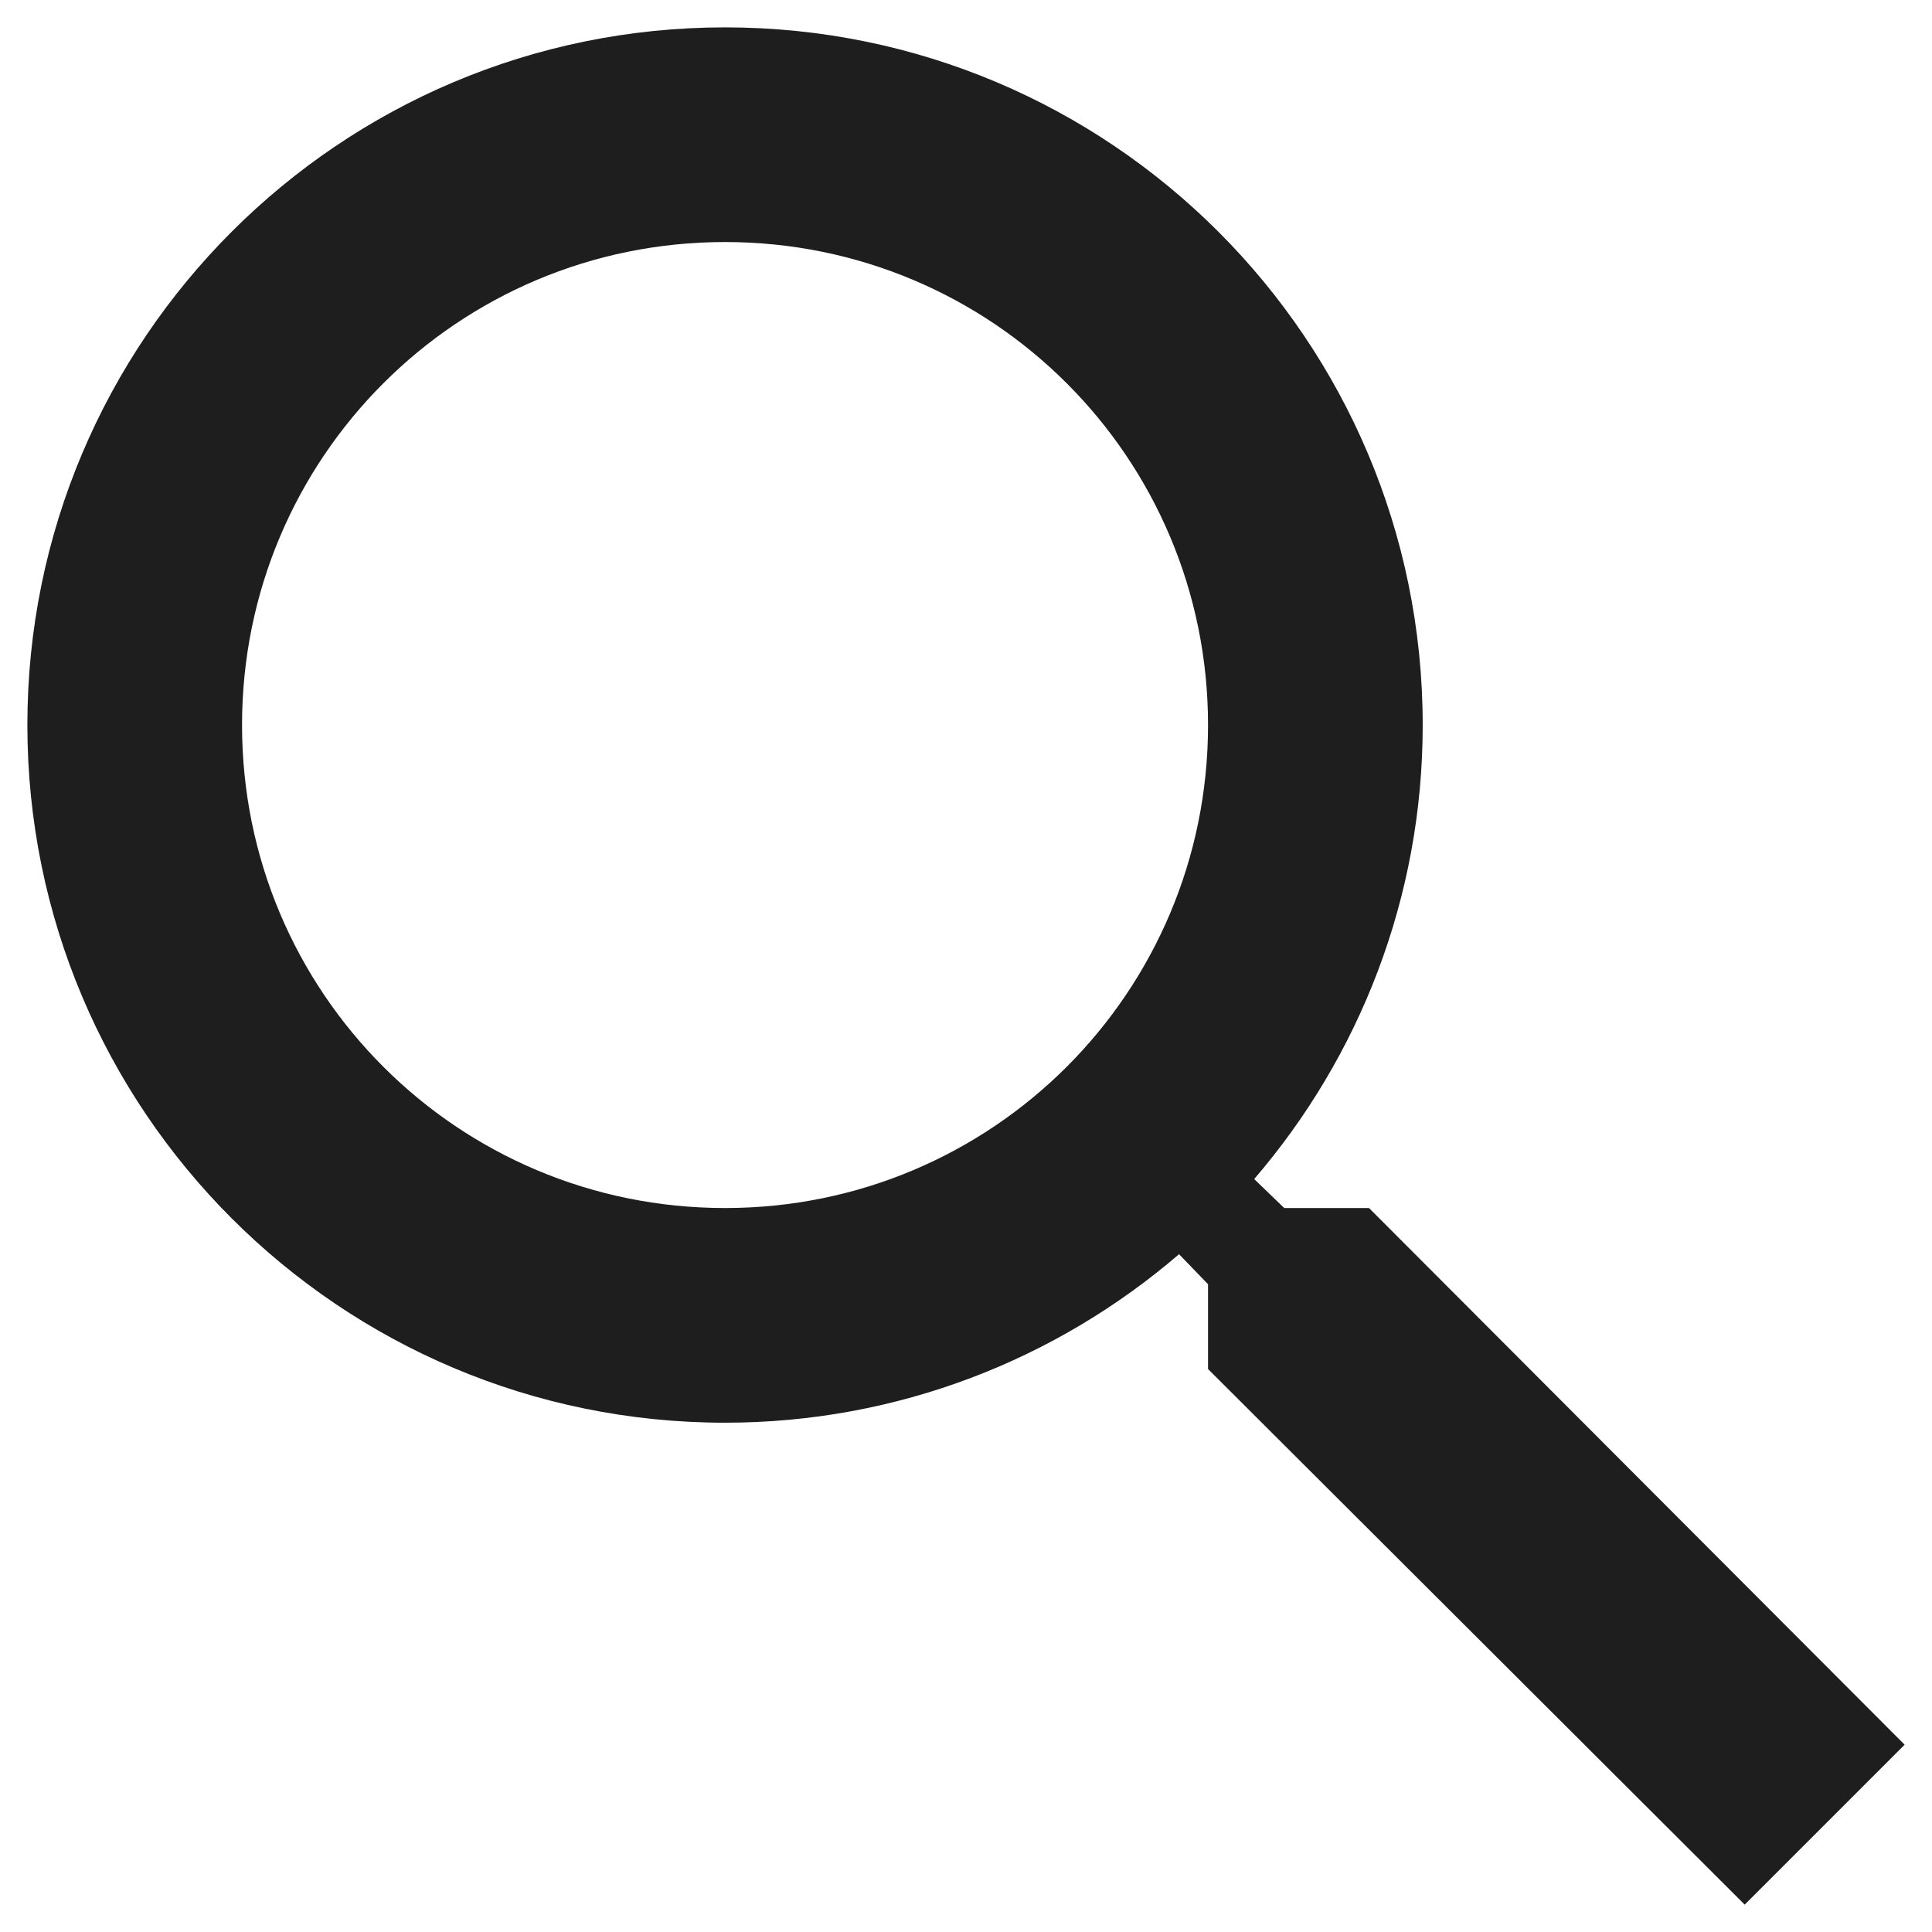
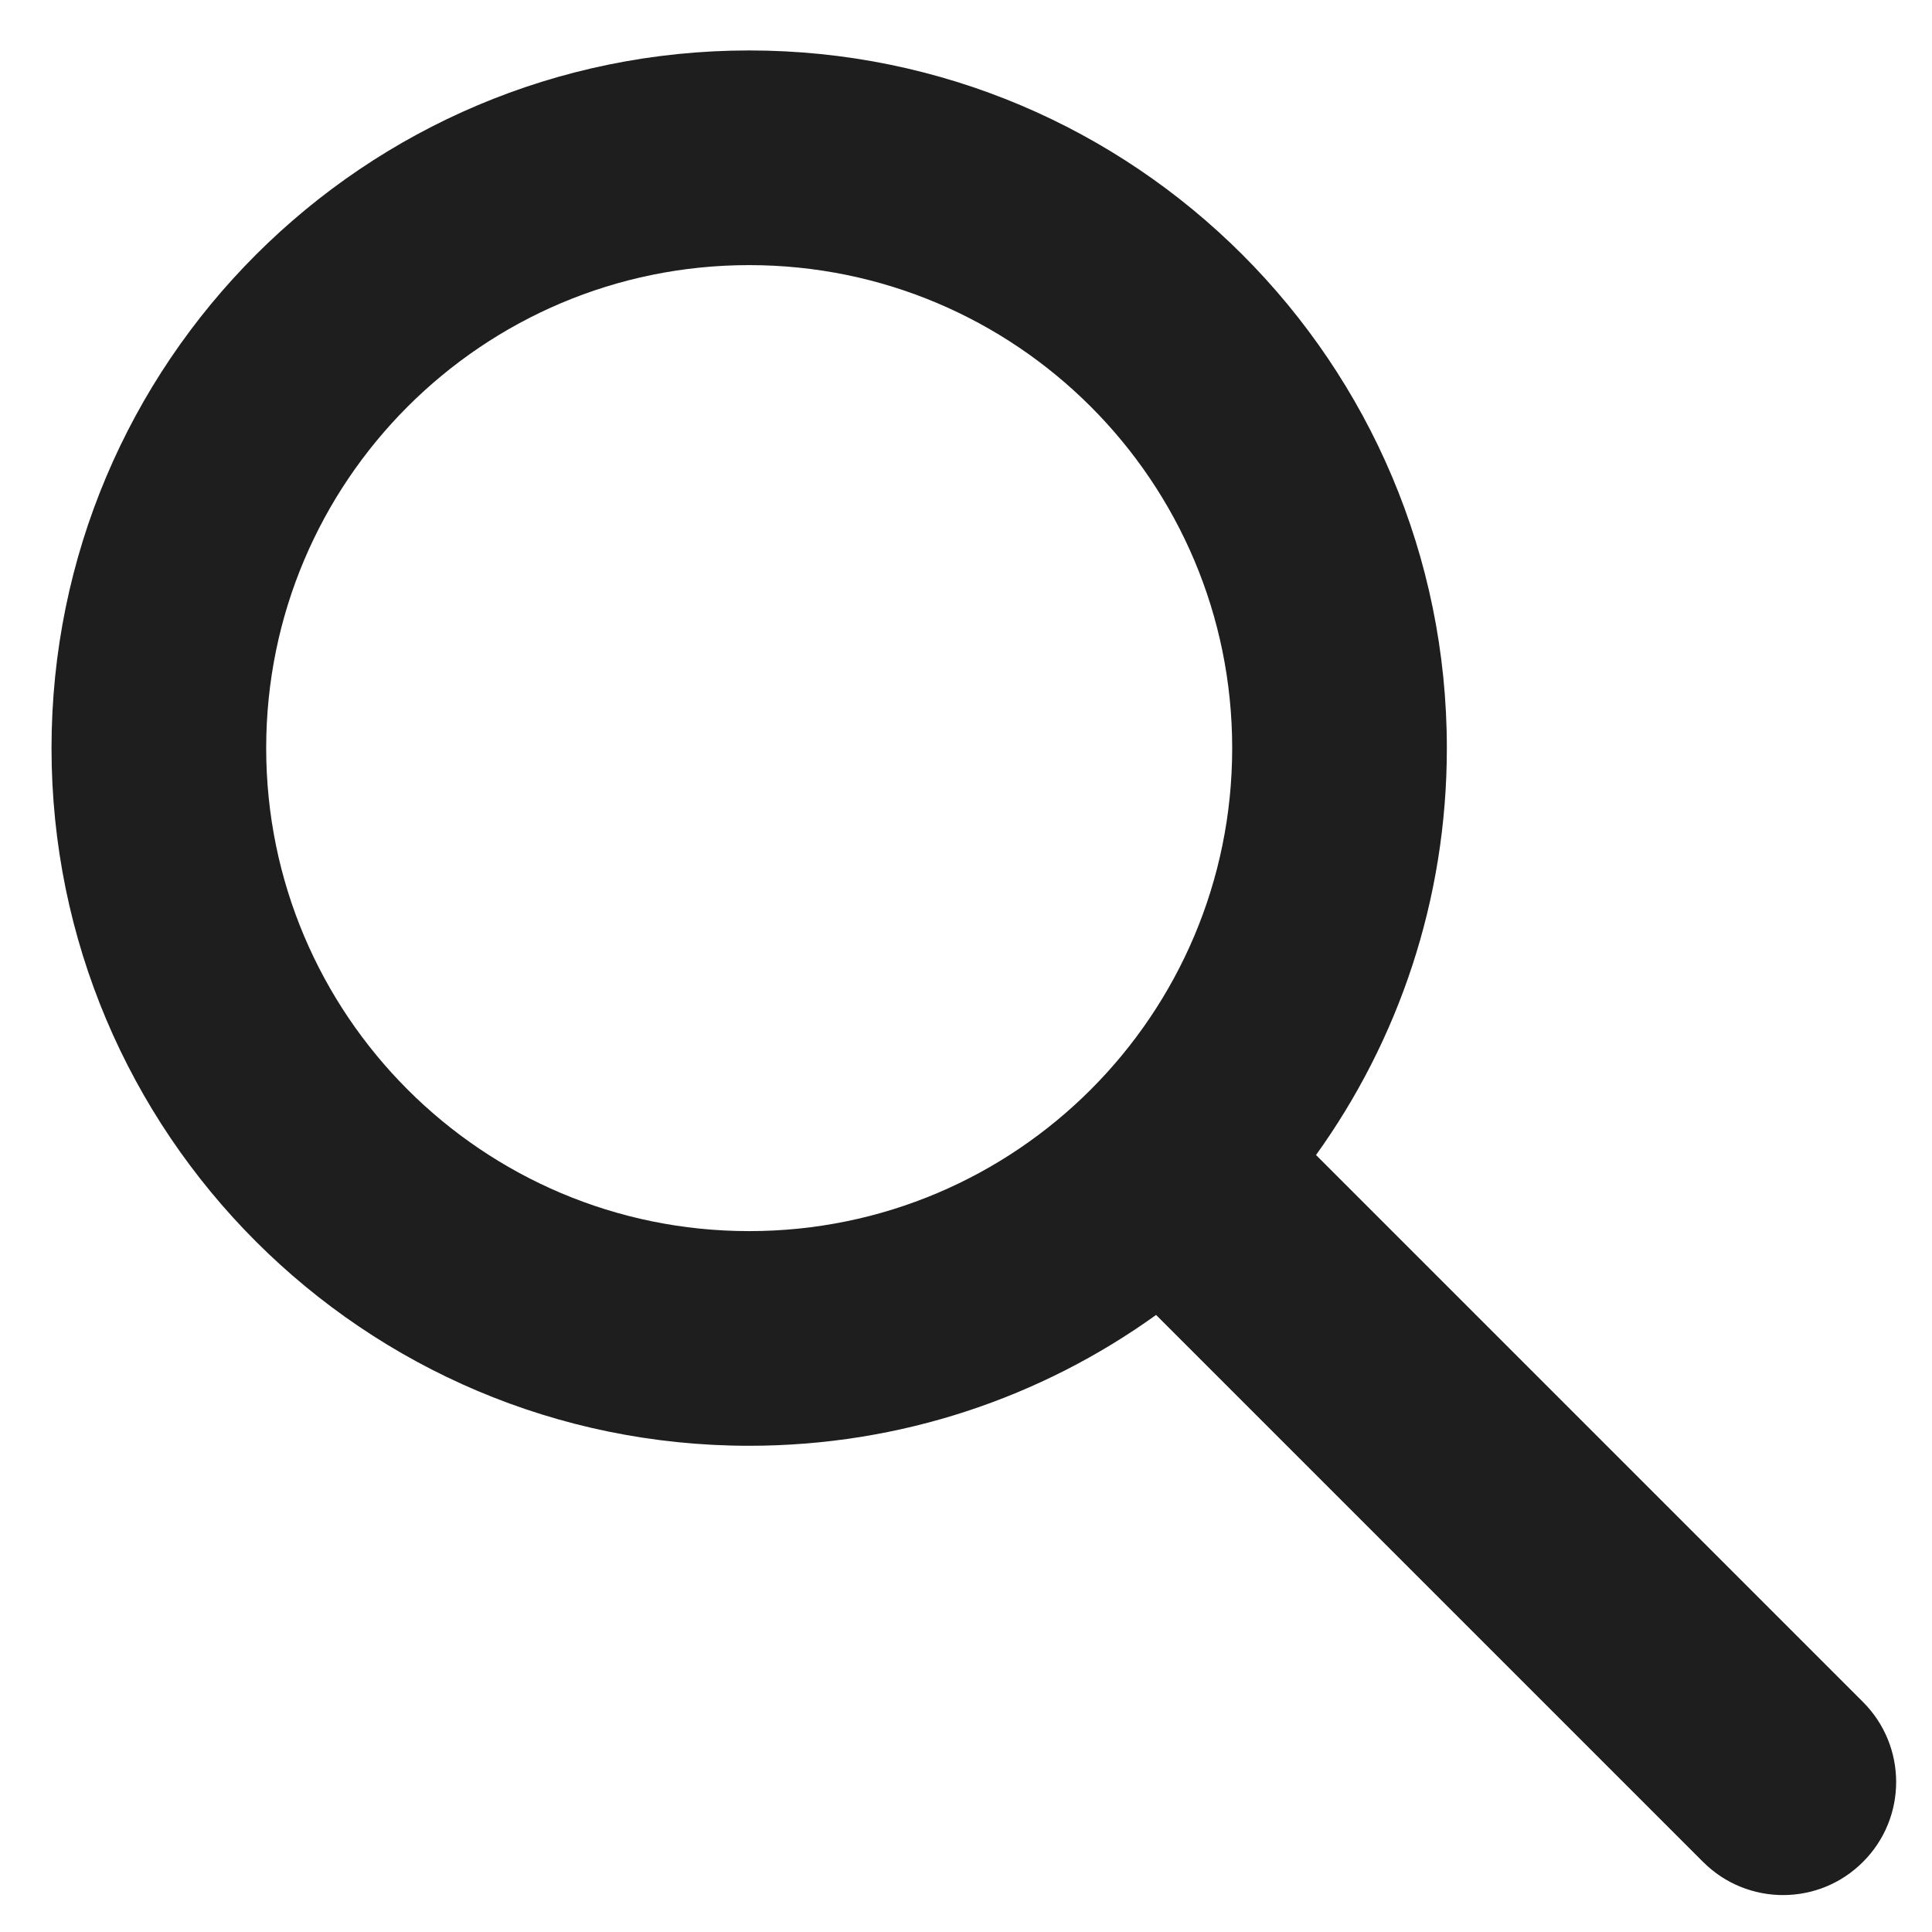
<svg xmlns="http://www.w3.org/2000/svg" width="18" height="18" viewBox="0 0 18 18" fill="none">
-   <path d="M12.755 11.255H11.965L11.685 10.985C12.665 9.845 13.255 8.365 13.255 6.755C13.255 3.165 10.345 0.255 6.755 0.255C3.165 0.255 0.255 3.165 0.255 6.755C0.255 10.345 3.165 13.255 6.755 13.255C8.365 13.255 9.845 12.665 10.985 11.685L11.255 11.965V12.755L16.255 17.745L17.745 16.255L12.755 11.255ZM6.755 11.255C4.265 11.255 2.255 9.245 2.255 6.755C2.255 4.265 4.265 2.255 6.755 2.255C9.245 2.255 11.255 4.265 11.255 6.755C11.255 9.245 9.245 11.255 6.755 11.255Z" fill="#1E1E1E" />
+   <path fill-rule="evenodd" clip-rule="evenodd" d="M10.771 12.251C9.704 13.018 8.395 13.47 6.98 13.47C3.39 13.47 0.48 10.56 0.48 6.97C0.48 3.38 3.39 0.47 6.98 0.47C10.57 0.47 13.48 3.38 13.48 6.97C13.48 8.385 13.028 9.694 12.261 10.761L17.357 15.857C17.769 16.269 17.769 16.936 17.357 17.347C16.946 17.759 16.279 17.759 15.867 17.347L10.771 12.251ZM11.48 6.97C11.48 9.455 9.465 11.47 6.98 11.47C4.495 11.47 2.48 9.455 2.48 6.97C2.48 4.485 4.495 2.47 6.98 2.47C9.465 2.47 11.48 4.485 11.48 6.97Z" fill="#1E1E1E" />
</svg>
